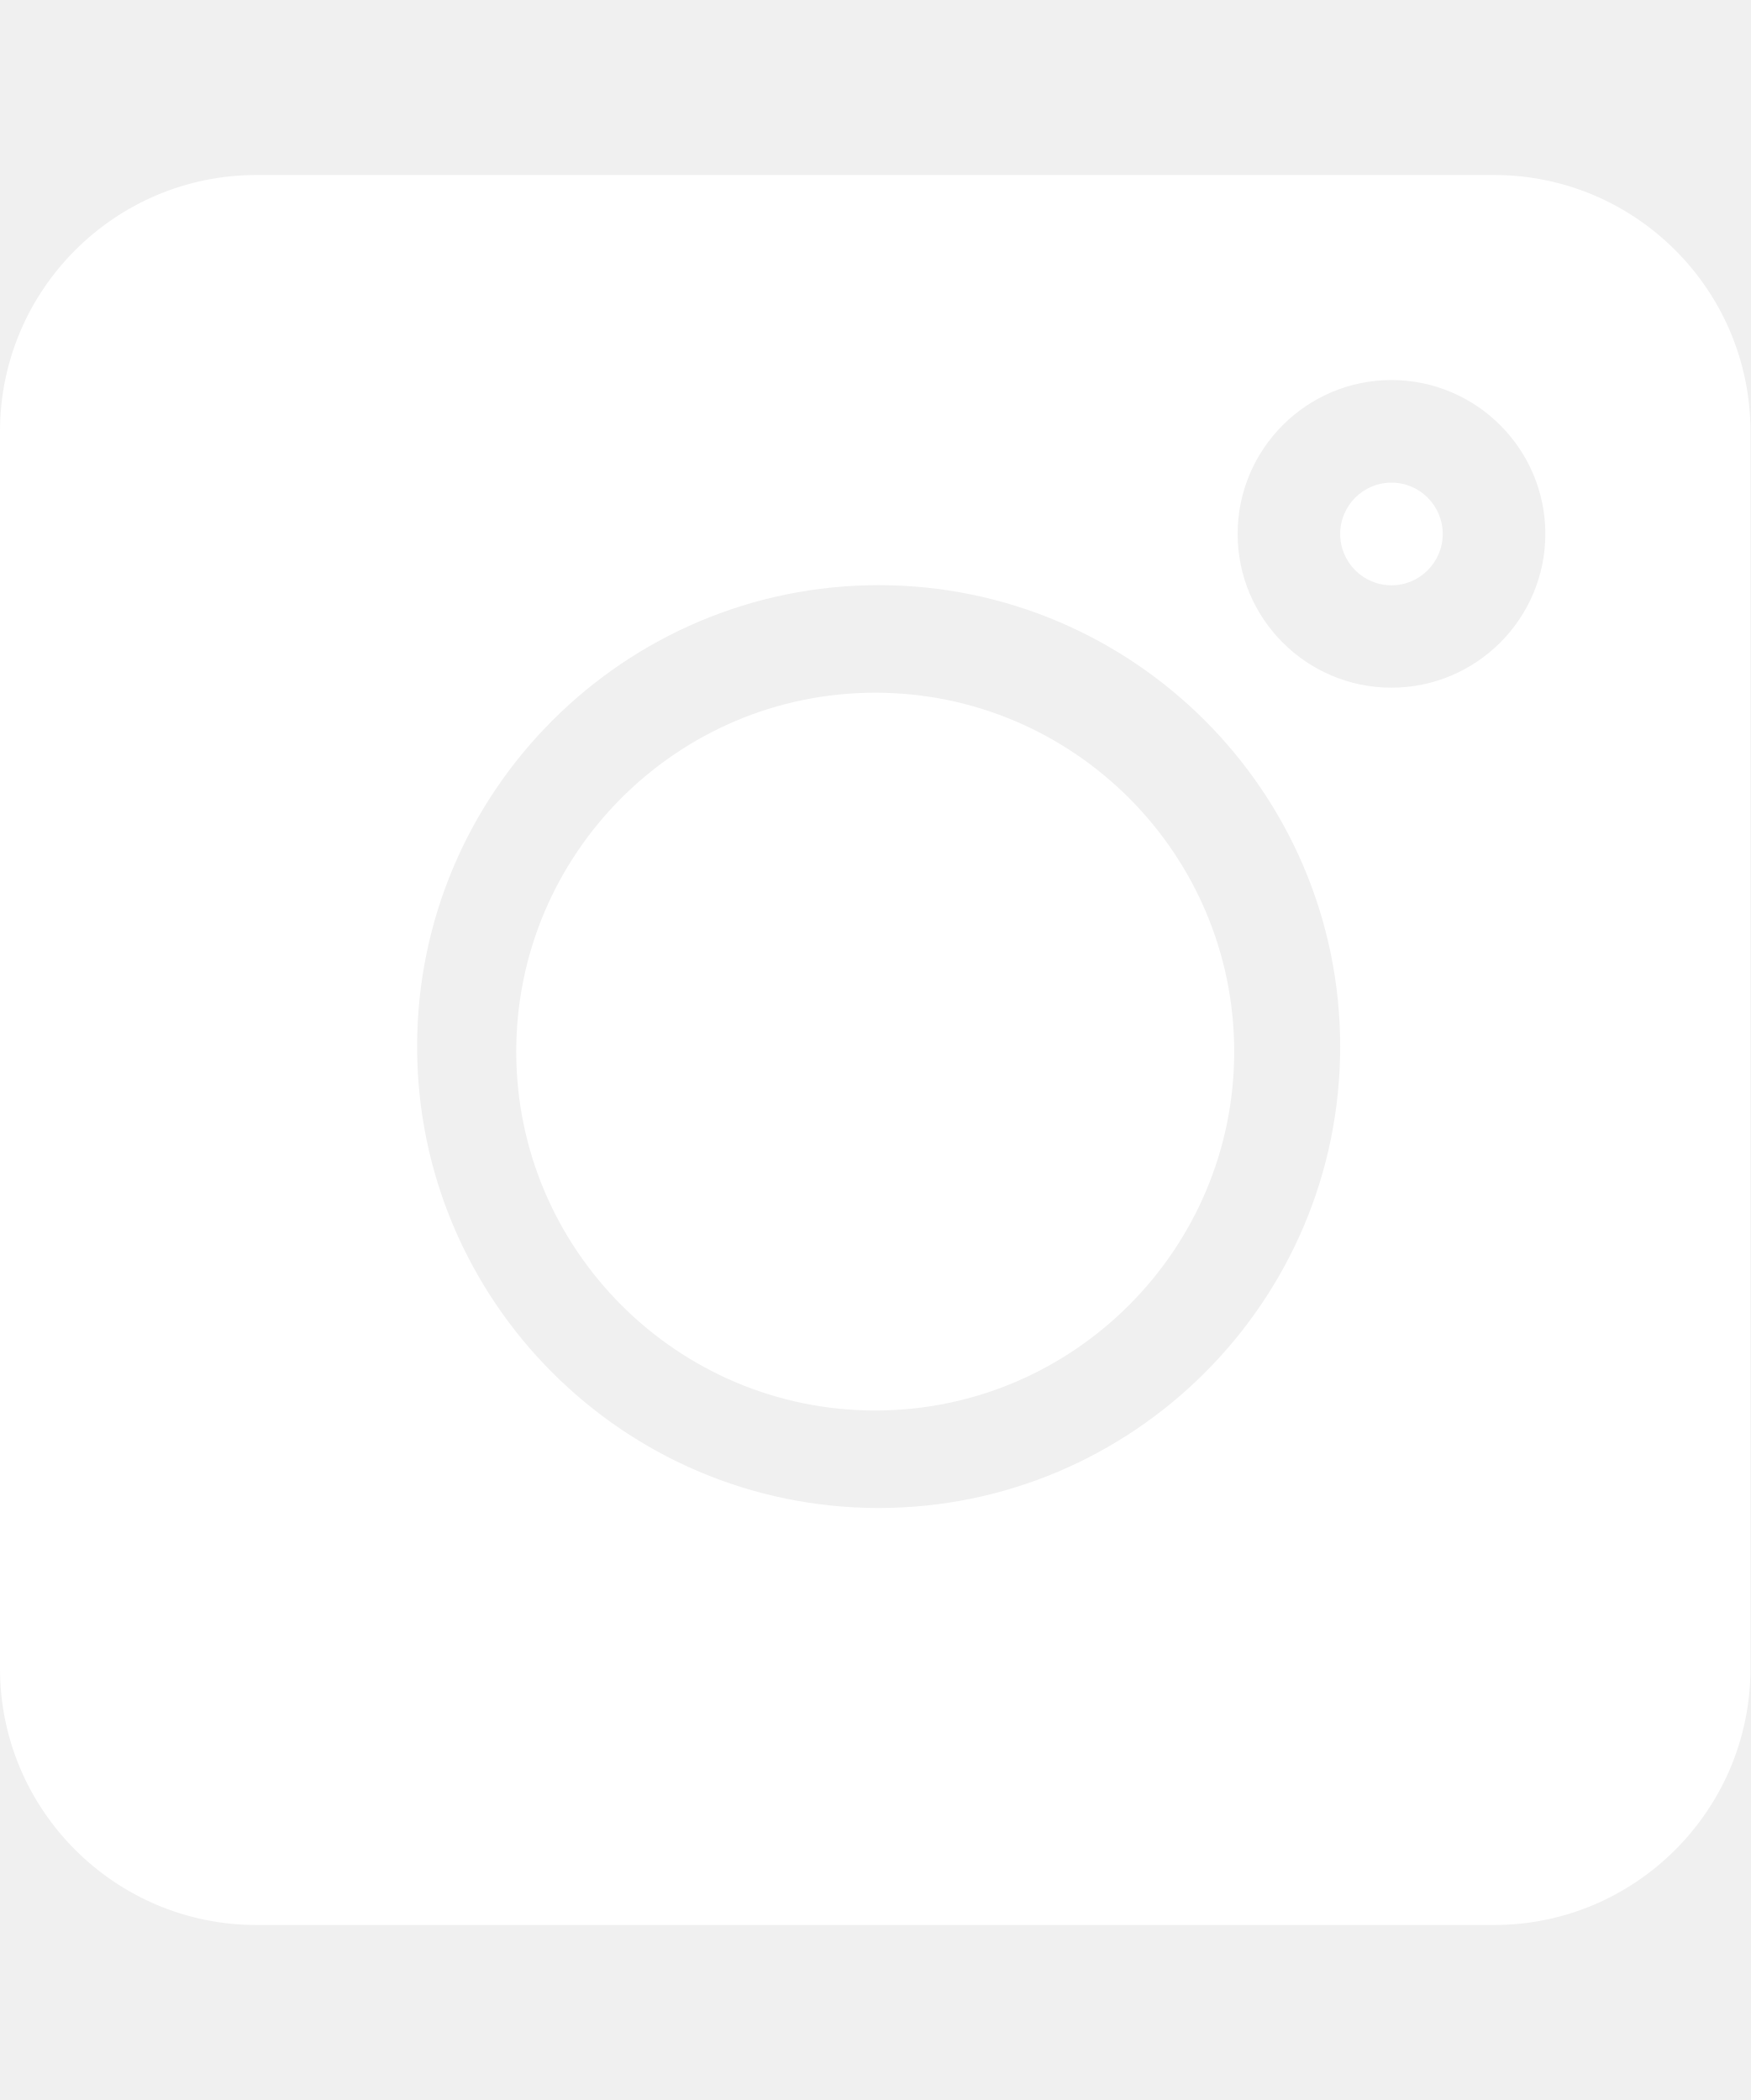
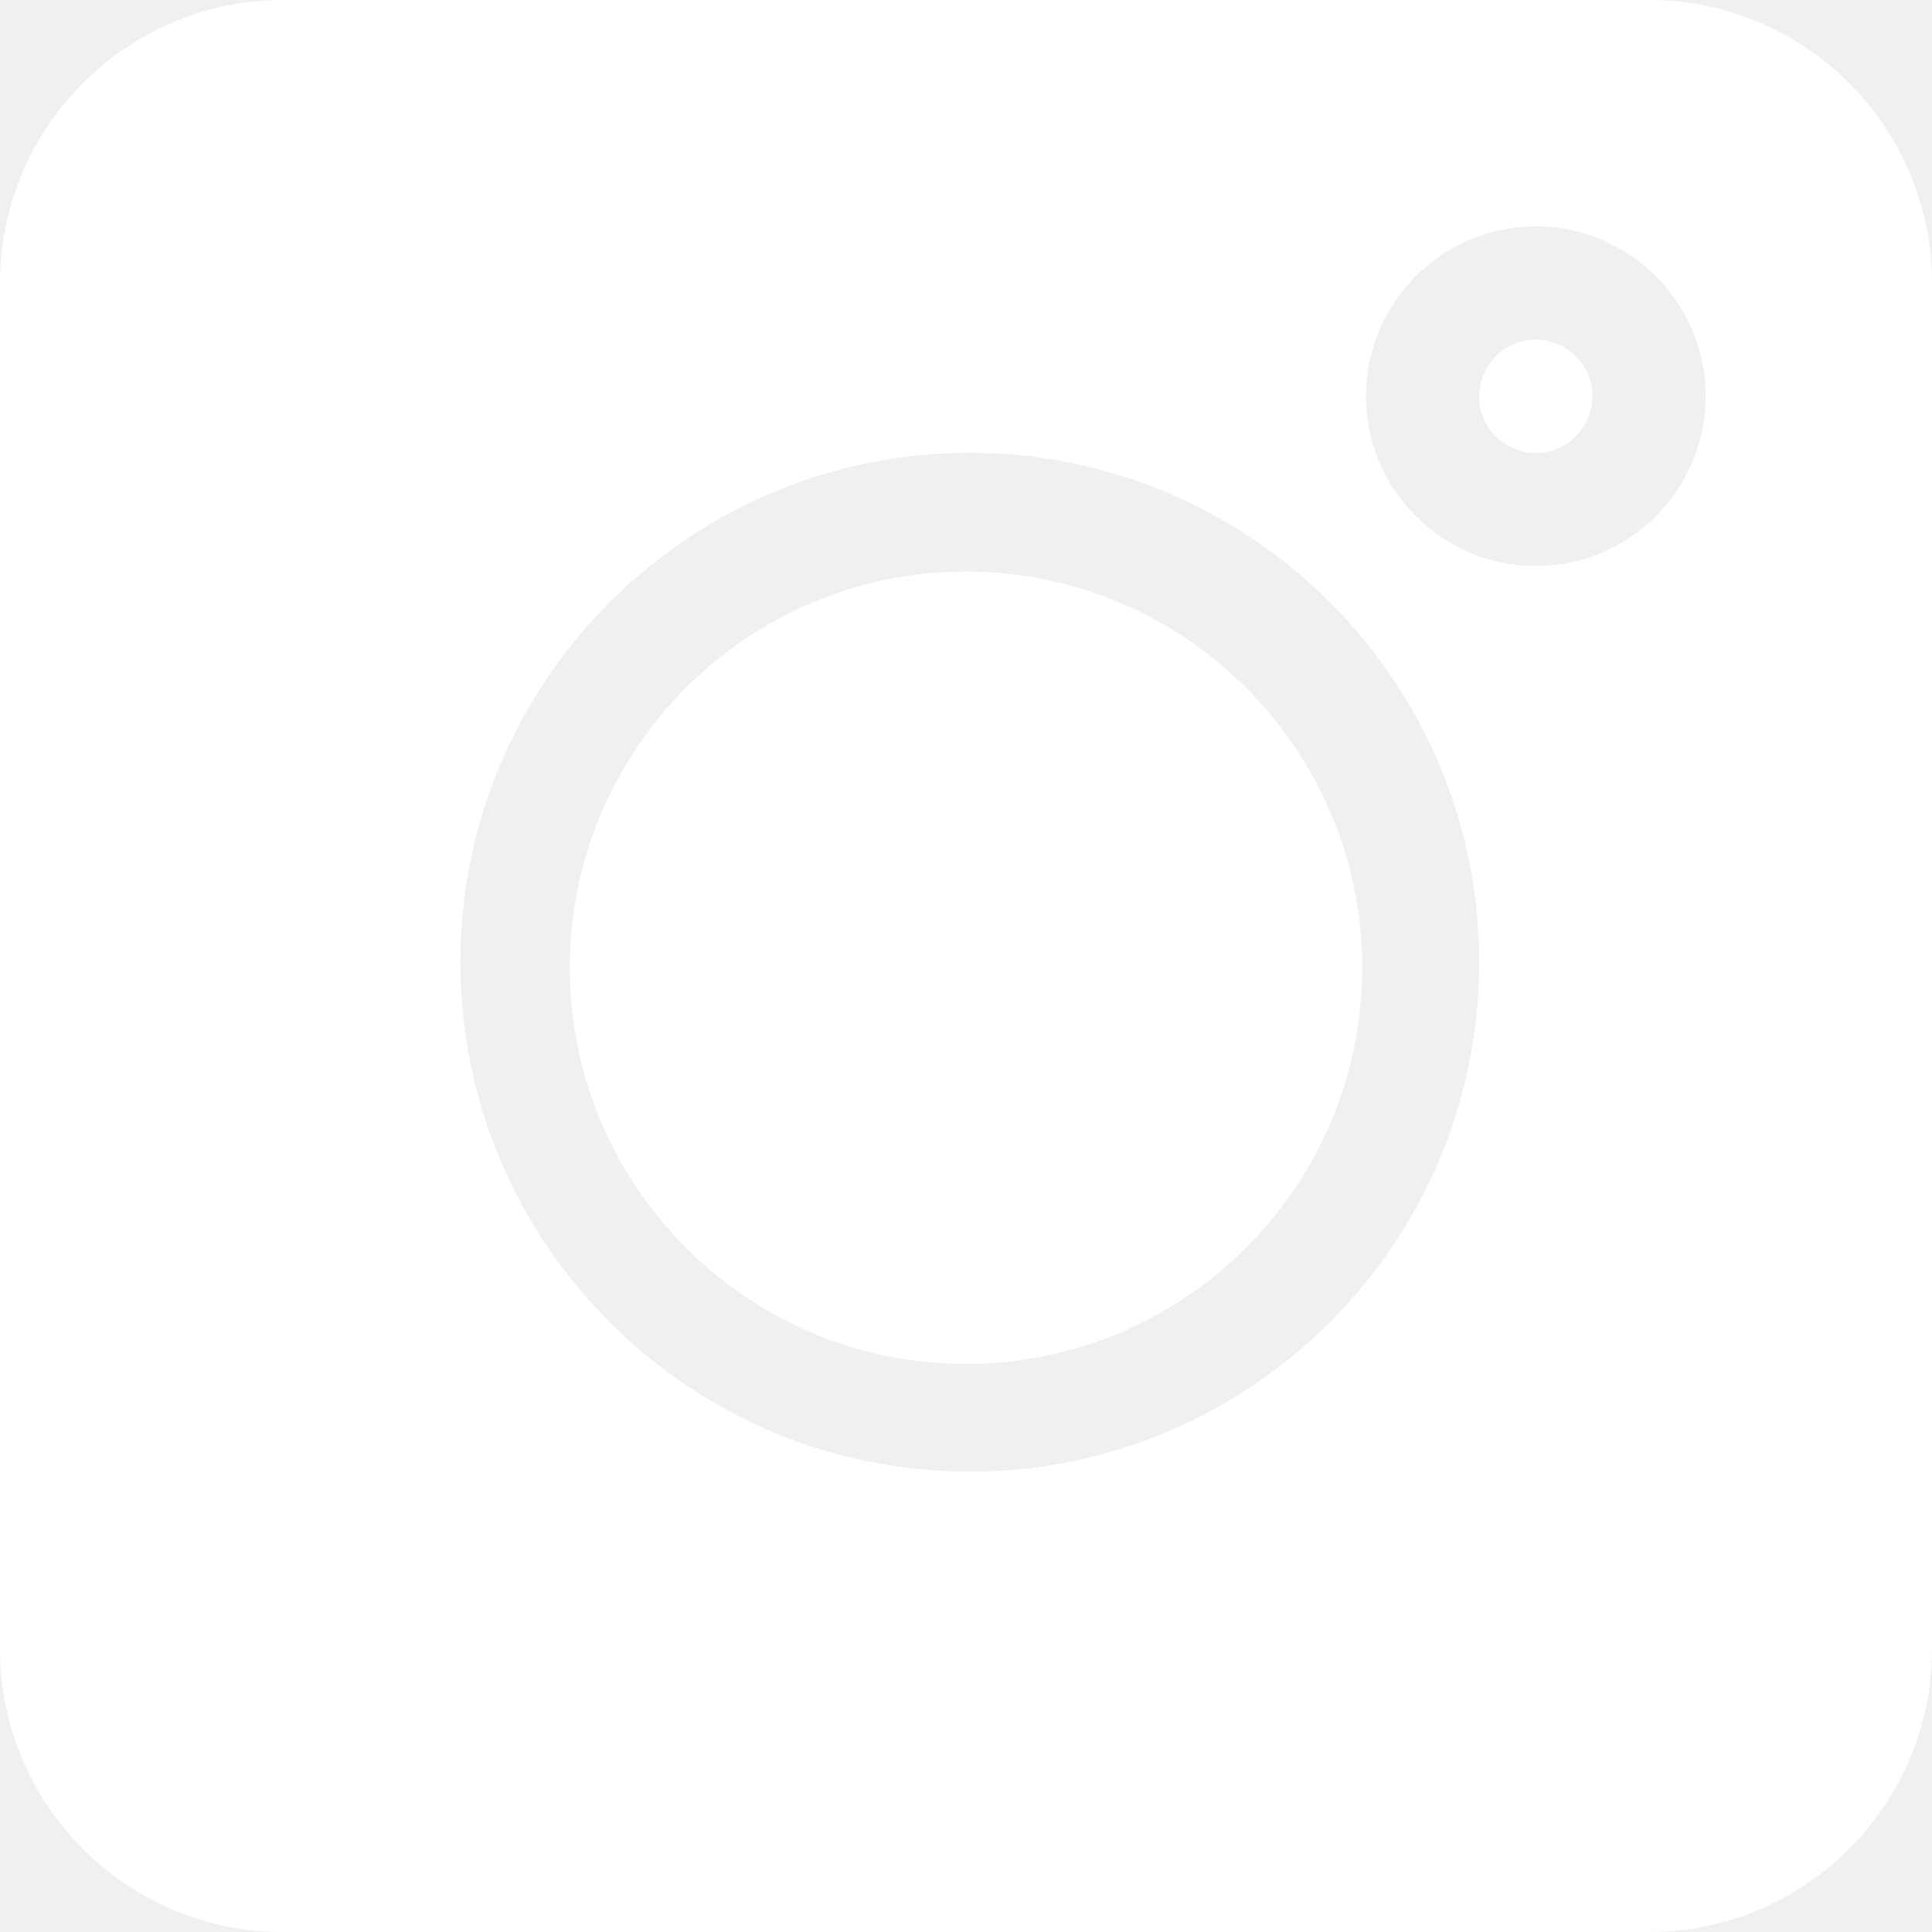
- <svg xmlns="http://www.w3.org/2000/svg" width="20" height="24" viewBox="0 0 24 24" fill="none">
-   <path d="M20.484 0H3.516C1.577 0 0 1.577 0 3.516V20.484C0 22.423 1.577 24 3.516 24H20.484C22.423 24 24 22.423 24 20.484V3.516C24 1.577 22.423 0 20.484 0ZM12.047 18.281C8.557 18.281 5.719 15.443 5.719 11.953C5.719 8.464 8.557 5.625 12.047 5.625C15.536 5.625 18.375 8.464 18.375 11.953C18.375 15.443 15.536 18.281 12.047 18.281ZM19.078 7.031C17.915 7.031 16.969 6.085 16.969 4.922C16.969 3.759 17.915 2.812 19.078 2.812C20.241 2.812 21.188 3.759 21.188 4.922C21.188 6.085 20.241 7.031 19.078 7.031Z" fill="white" />
-   <path d="M19.078 4.219C18.69 4.219 18.375 4.534 18.375 4.923C18.375 5.311 18.69 5.627 19.078 5.627C19.466 5.627 19.781 5.311 19.781 4.923C19.781 4.534 19.466 4.219 19.078 4.219Z" fill="#ffffff" />
-   <path d="M12 7.1C9.286 7.1 7.078 9.308 7.078 12.022C7.078 14.735 9.286 16.944 12 16.944C14.714 16.944 16.922 14.735 16.922 12.022C16.922 9.308 14.714 7.1 12 7.1Z" fill="#ffffff" />
+ <svg xmlns="http://www.w3.org/2000/svg" width="30" height="30" viewBox="0 0 24 24" fill="none">
+   <a href="https://www.instagram.com/blek_np/" target="_blank">
+     <path d="M20.484 0H3.516C1.577 0 0 1.577 0 3.516V20.484C0 22.423 1.577 24 3.516 24H20.484C22.423 24 24 22.423 24 20.484V3.516C24 1.577 22.423 0 20.484 0ZM12.047 18.281C8.557 18.281 5.719 15.443 5.719 11.953C5.719 8.464 8.557 5.625 12.047 5.625C15.536 5.625 18.375 8.464 18.375 11.953C18.375 15.443 15.536 18.281 12.047 18.281ZM19.078 7.031C17.915 7.031 16.969 6.085 16.969 4.922C16.969 3.759 17.915 2.812 19.078 2.812C20.241 2.812 21.188 3.759 21.188 4.922C21.188 6.085 20.241 7.031 19.078 7.031Z" fill="white" />
+     <path d="M19.078 4.219C18.69 4.219 18.375 4.534 18.375 4.923C18.375 5.311 18.69 5.627 19.078 5.627C19.466 5.627 19.781 5.311 19.781 4.923C19.781 4.534 19.466 4.219 19.078 4.219Z" fill="#ffffff" />
+     <path d="M12 7.1C9.286 7.1 7.078 9.308 7.078 12.022C7.078 14.735 9.286 16.944 12 16.944C14.714 16.944 16.922 14.735 16.922 12.022C16.922 9.308 14.714 7.1 12 7.1Z" fill="#ffffff" />
+   </a>
</svg>
